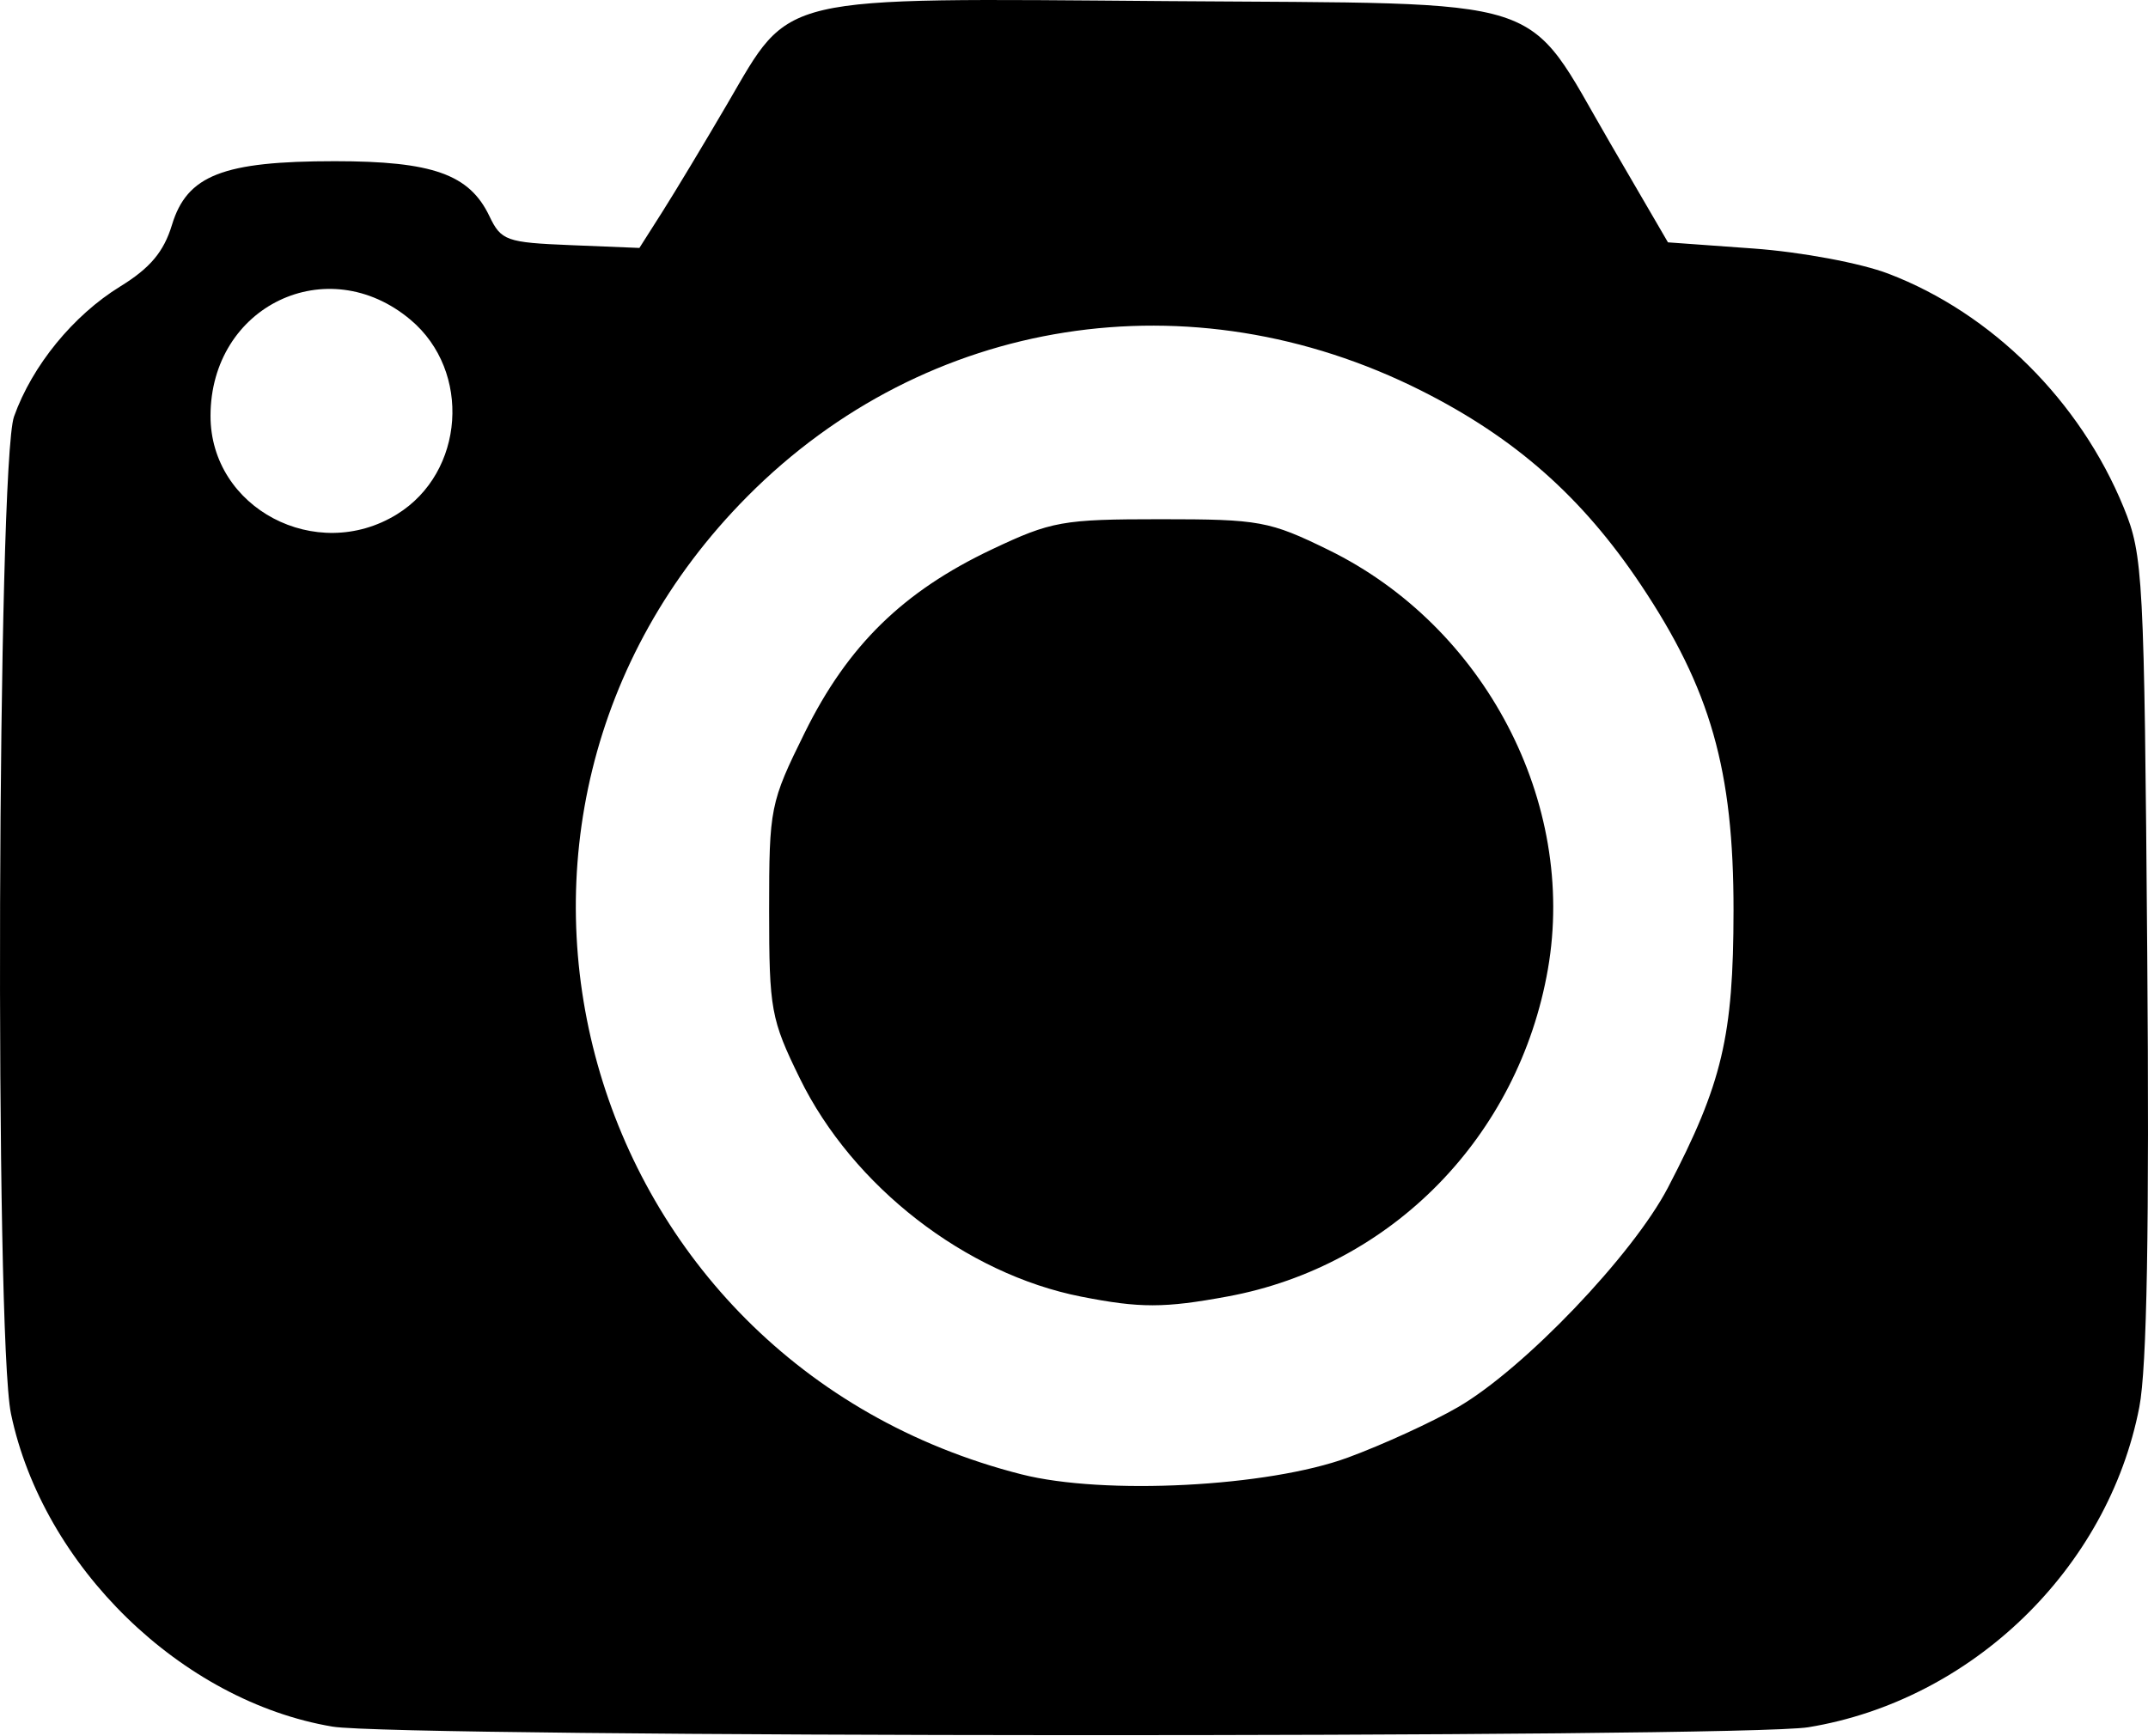
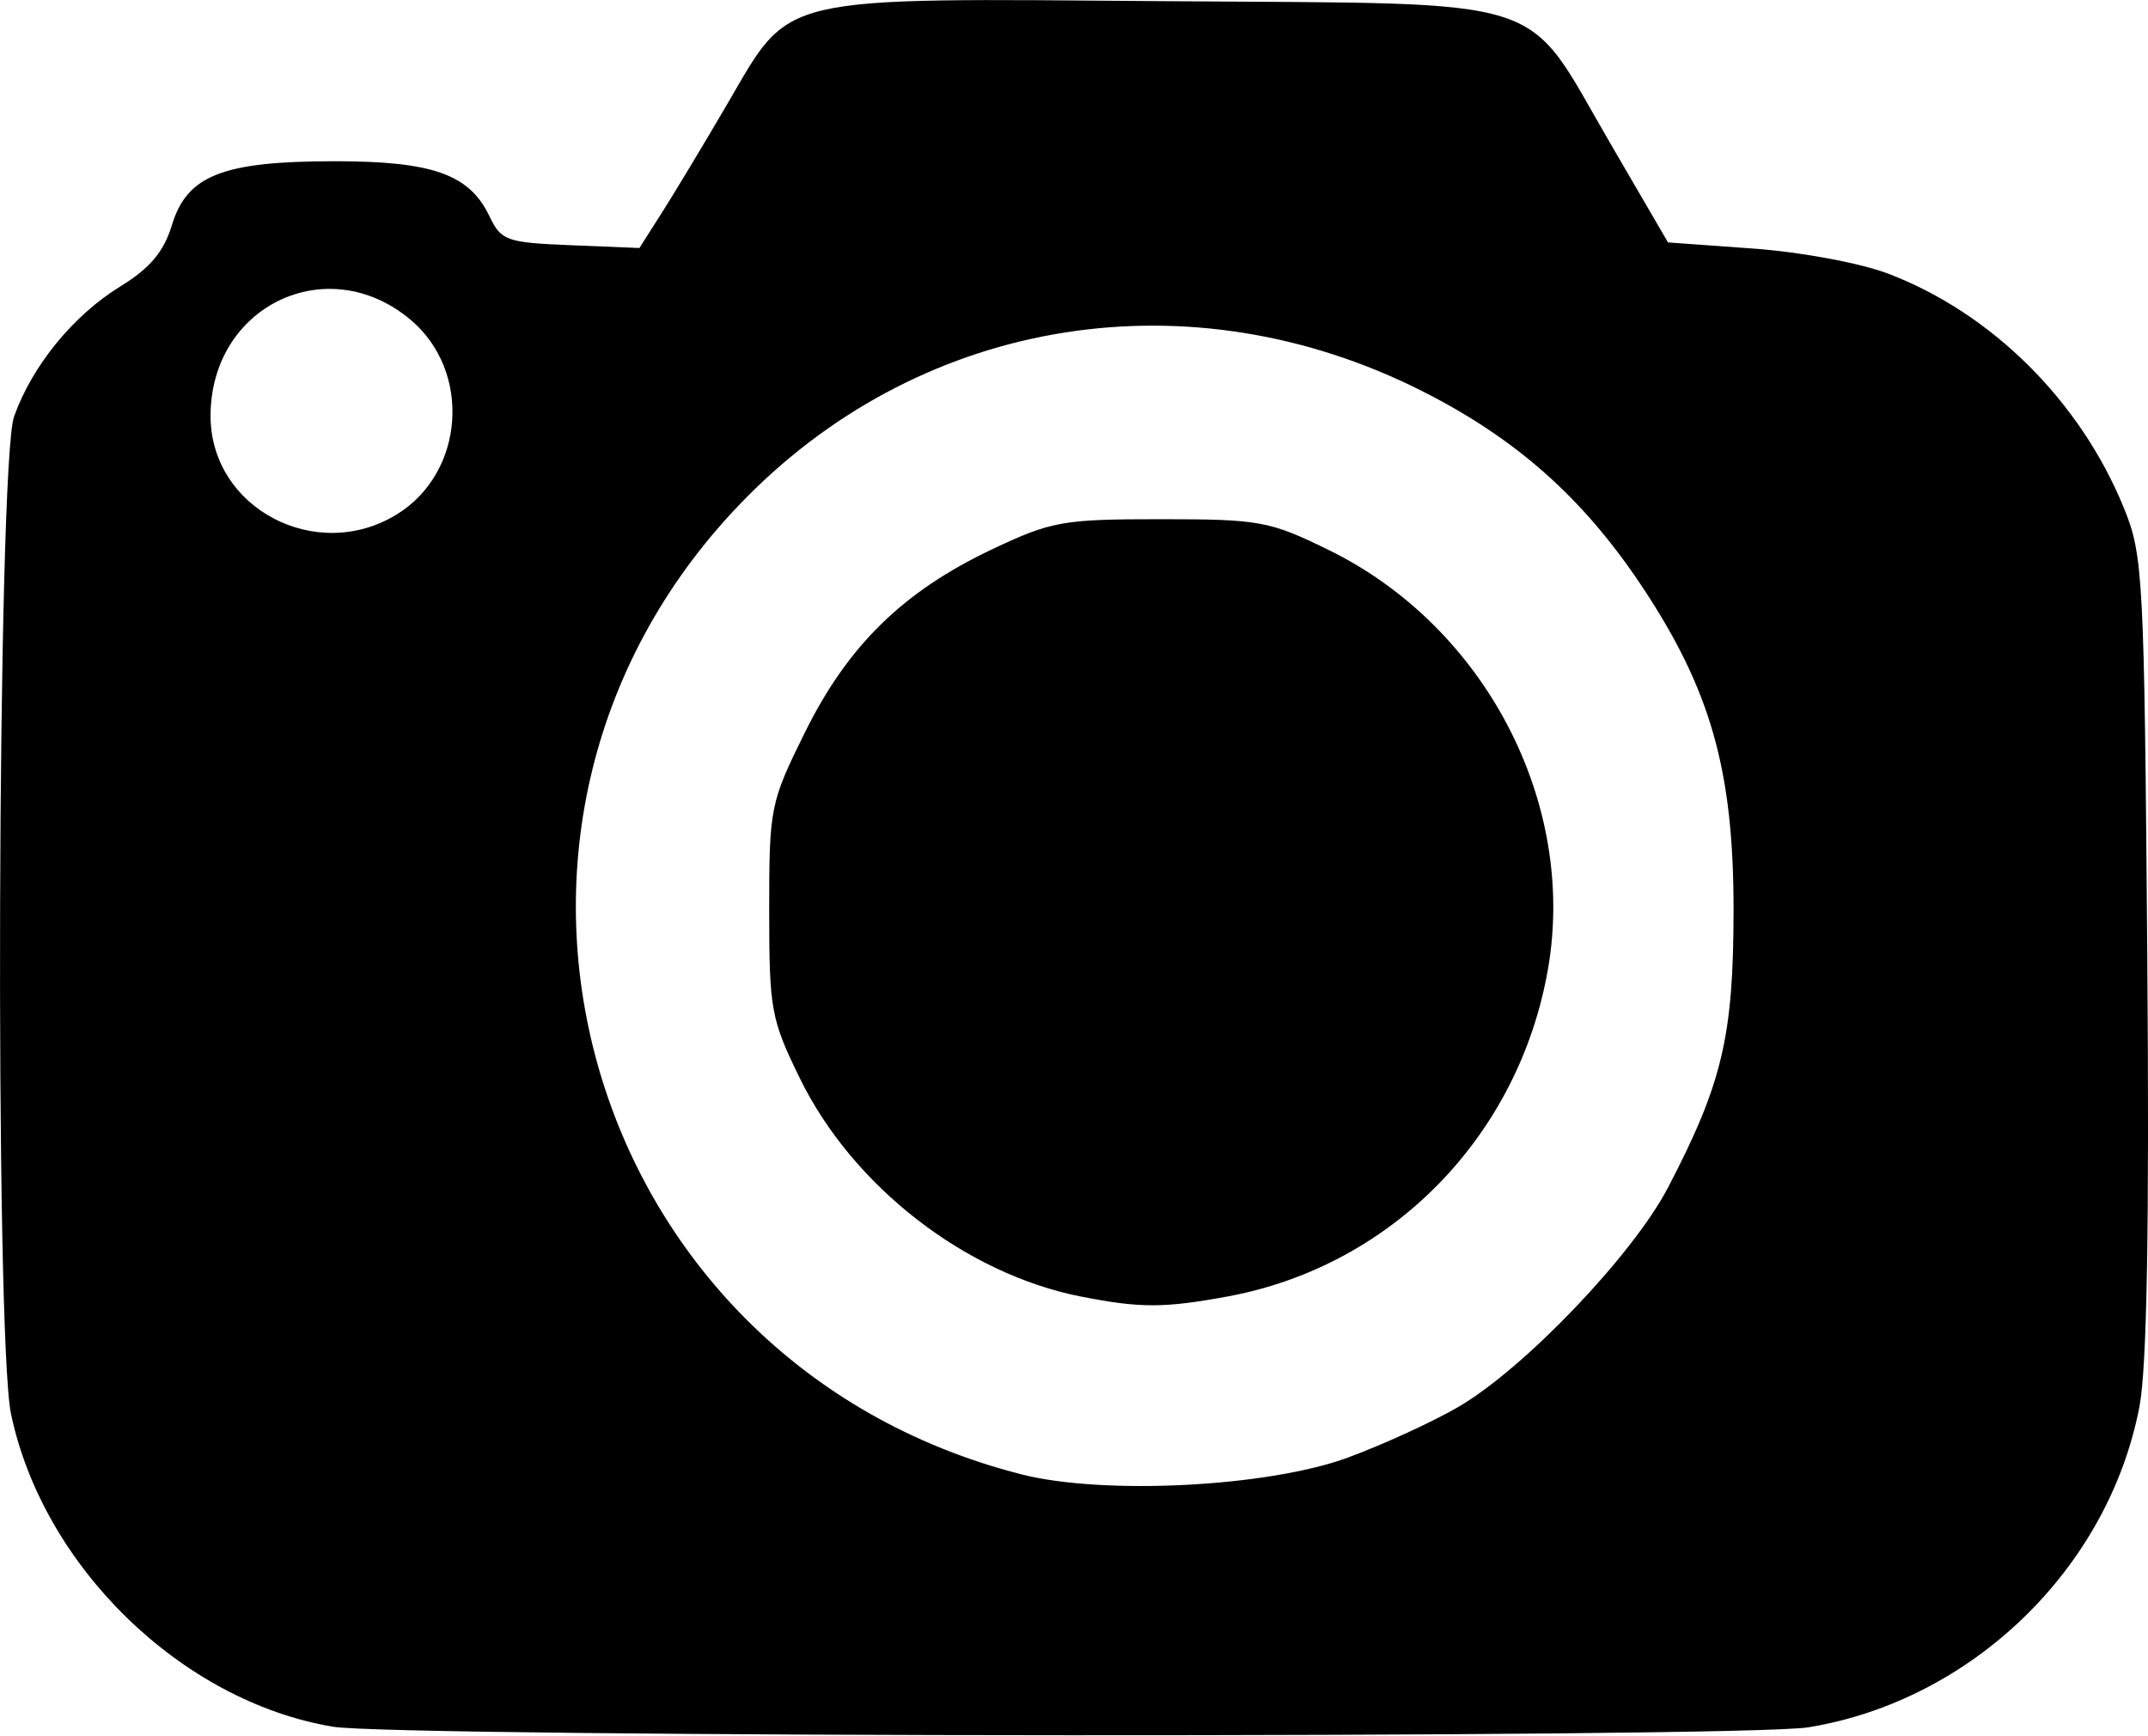
- <svg xmlns="http://www.w3.org/2000/svg" version="1.1" width="829.369" height="670.144" id="svg2">
+ <svg xmlns="http://www.w3.org/2000/svg" version="1.1" width="57.284" height="46.286" id="svg2">
  <defs id="defs4" />
-   <g transform="translate(854.1426,-49.00966)" id="layer1">
-     <path style="fill:#000000" d="m -725.748,715.851 c -58.358,-9.832 -111.817,-61.857 -124.154,-120.825 -6.316,-30.188 -5.29,-367.025 1.173,-385.136 7.025,-19.685 22.846,-39.065 41.032,-50.262 11.53,-7.099 16.799,-13.375 19.95,-23.76 5.818,-19.18 19.676,-24.603 62.873,-24.603 37.733,0 51.969,5.054 59.681,21.189 4.545,9.51 6.531,10.22 31.391,11.232 l 26.539,1.08 8.886,-13.985 c 4.887,-7.692 16.158,-26.43 25.046,-41.639 24.891,-42.595 17.57,-40.884 169.835,-39.705 151.078,1.17 137.242,-3.262 171.024,54.773 l 22.35,38.396 32.957,2.381 c 18.44,1.332 41.434,5.624 52.202,9.742 39.926,15.272 73.989,49.146 90.814,90.309 7.516,18.39 7.919,26.037 9.083,172.262 0.84,105.61 -0.107,159.872 -3.058,175.141 -12.056,62.388 -64.693,113.314 -127.805,123.65 -25.819,4.228 -544.591,4.009 -569.818,-0.241 z M -333.656,611.918 c 13.424,-4.947 32.505,-13.689 42.403,-19.427 25.484,-14.774 67.541,-58.753 81.148,-84.855 20.938,-40.165 25.252,-58.399 25.297,-106.928 0.051,-54.298 -8.859,-85.593 -35.868,-125.974 -22.583,-33.765 -48.425,-56.6 -84.71,-74.855 -88.996,-44.774 -191.068,-28.752 -260.17,40.836 -124.068,124.942 -65.488,334.094 105.786,377.695 31.92,8.126 95.295,4.863 126.113,-6.494 z m -103.032,-62.137 c -44.653,-8.787 -88.224,-42.592 -108.622,-84.275 -11.178,-22.843 -11.861,-26.583 -11.861,-64.969 0,-39.602 0.382,-41.504 13.771,-68.613 16.584,-33.578 37.92,-54.473 72.216,-70.721 23.007,-10.9 27.3,-11.668 65.188,-11.668 38.192,0 41.973,0.692 64.797,11.861 60.334,29.526 95.932,97.537 84.727,161.879 -11.246,64.58 -60.283,114.727 -123.641,126.439 -24.522,4.533 -33.825,4.544 -56.574,0.067 z M -700.857,247.62 c 26.14,-16.156 28.865,-55.22 5.238,-75.1 -32.119,-27.026 -77.201,-5.375 -77.239,37.095 -0.033,35.673 40.854,57.255 72.001,38.006 z" id="path3088" />
+   <g transform="translate(468.1003,-360.9382)" id="layer1">
+     <path style="fill:#000000" d="m -459.232,406.997 c -4.031,-0.679 -7.723,-4.272 -8.575,-8.345 -0.436,-2.085 -0.365,-25.35 0.081,-26.601 0.485,-1.36 1.578,-2.698 2.834,-3.472 0.796,-0.49 1.16,-0.924 1.378,-1.641 0.402,-1.325 1.359,-1.699 4.343,-1.699 2.606,0 3.59,0.349 4.122,1.464 0.314,0.657 0.451,0.706 2.168,0.776 l 1.833,0.075 0.614,-0.966 c 0.338,-0.531 1.116,-1.825 1.73,-2.876 1.719,-2.942 1.214,-2.824 11.73,-2.742 10.435,0.081 9.479,-0.225 11.813,3.783 l 1.544,2.652 2.276,0.164 c 1.274,0.092 2.862,0.388 3.606,0.673 2.758,1.055 5.11,3.394 6.272,6.238 0.519,1.27 0.547,1.798 0.627,11.898 0.058,7.294 -0.007,11.042 -0.211,12.097 -0.833,4.309 -4.468,7.827 -8.827,8.54 -1.783,0.292 -37.615,0.277 -39.357,-0.017 z m 27.082,-7.179 c 0.927,-0.342 2.245,-0.945 2.929,-1.342 1.76,-1.02 4.665,-4.058 5.605,-5.861 1.446,-2.774 1.744,-4.034 1.747,-7.385 0.004,-3.75 -0.612,-5.912 -2.477,-8.701 -1.56,-2.332 -3.345,-3.909 -5.851,-5.17 -6.147,-3.092 -13.197,-1.986 -17.97,2.821 -8.569,8.63 -4.523,23.076 7.307,26.087 2.205,0.561 6.582,0.336 8.711,-0.449 z m -7.116,-4.292 c -3.084,-0.607 -6.094,-2.942 -7.502,-5.821 -0.772,-1.578 -0.819,-1.836 -0.819,-4.487 0,-2.735 0.026,-2.867 0.951,-4.739 1.145,-2.319 2.619,-3.762 4.988,-4.885 1.589,-0.753 1.886,-0.806 4.502,-0.806 2.638,0 2.899,0.048 4.476,0.819 4.167,2.039 6.626,6.737 5.852,11.181 -0.777,4.461 -4.164,7.924 -8.54,8.733 -1.694,0.313 -2.336,0.314 -3.908,0.004 z m -18.246,-20.87 c 1.806,-1.116 1.994,-3.814 0.362,-5.187 -2.218,-1.867 -5.332,-0.371 -5.335,2.562 -0.003,2.464 2.822,3.955 4.973,2.625 z" id="path3088" />
  </g>
</svg>
